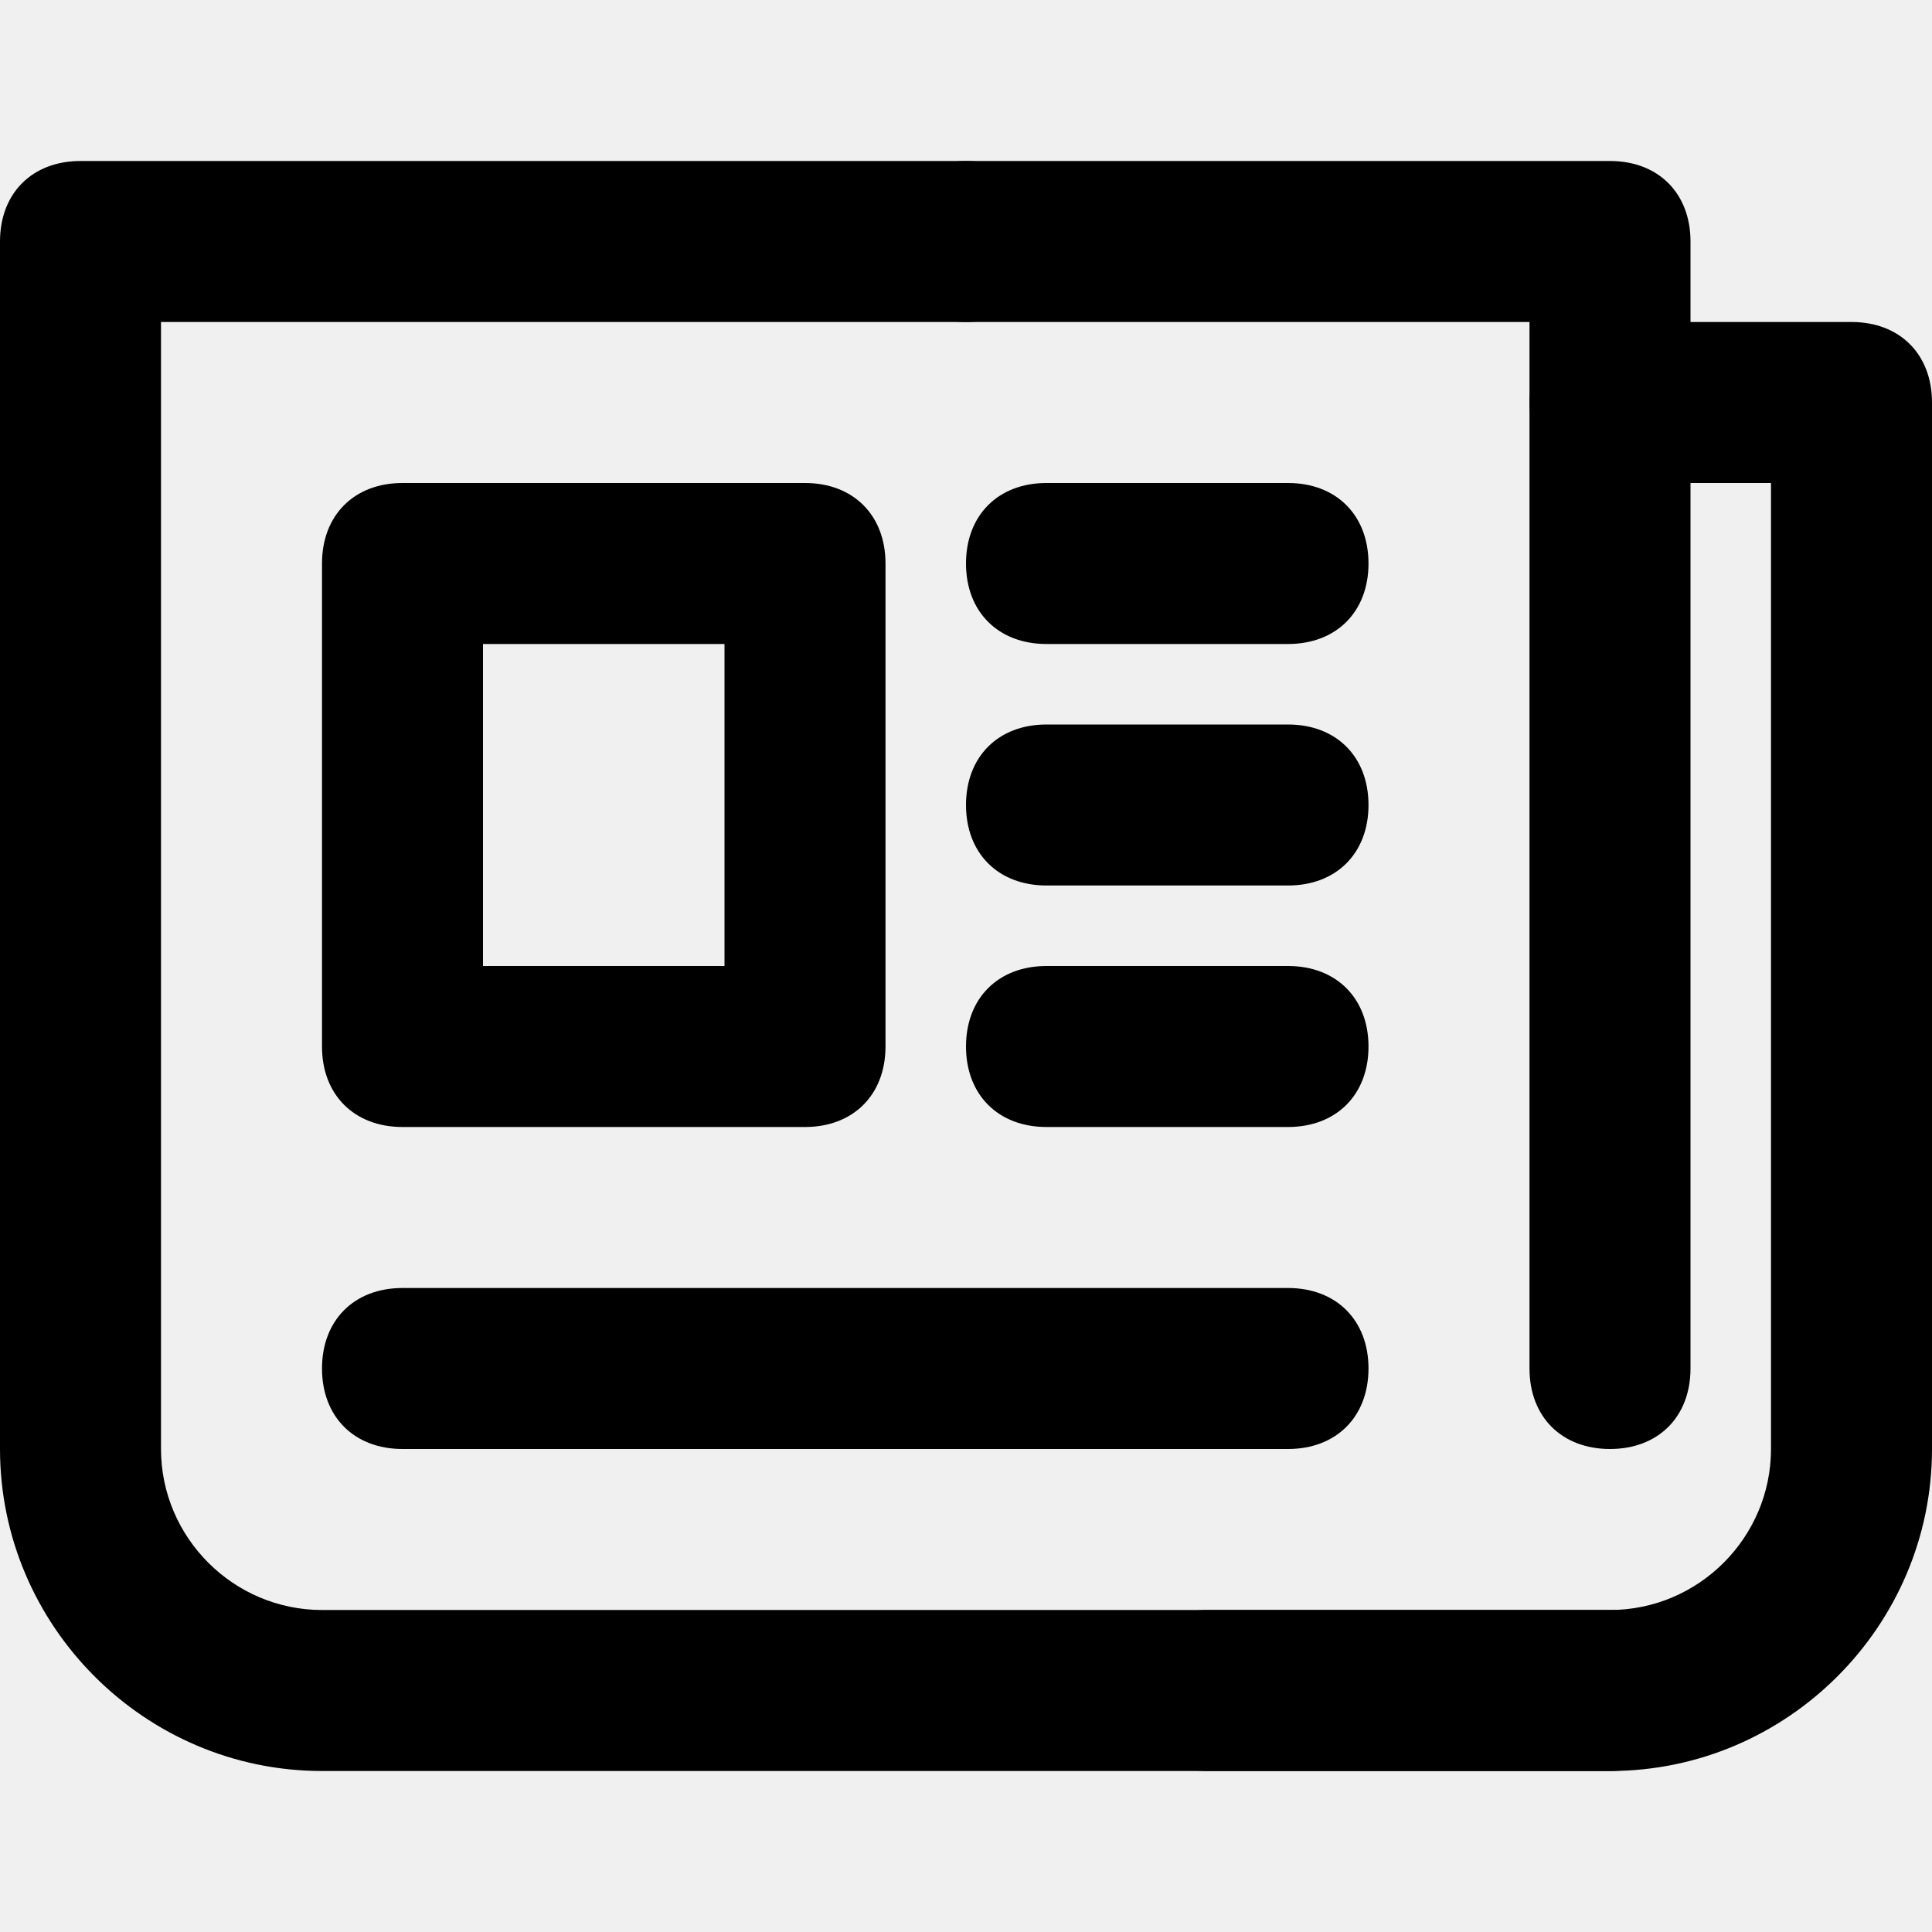
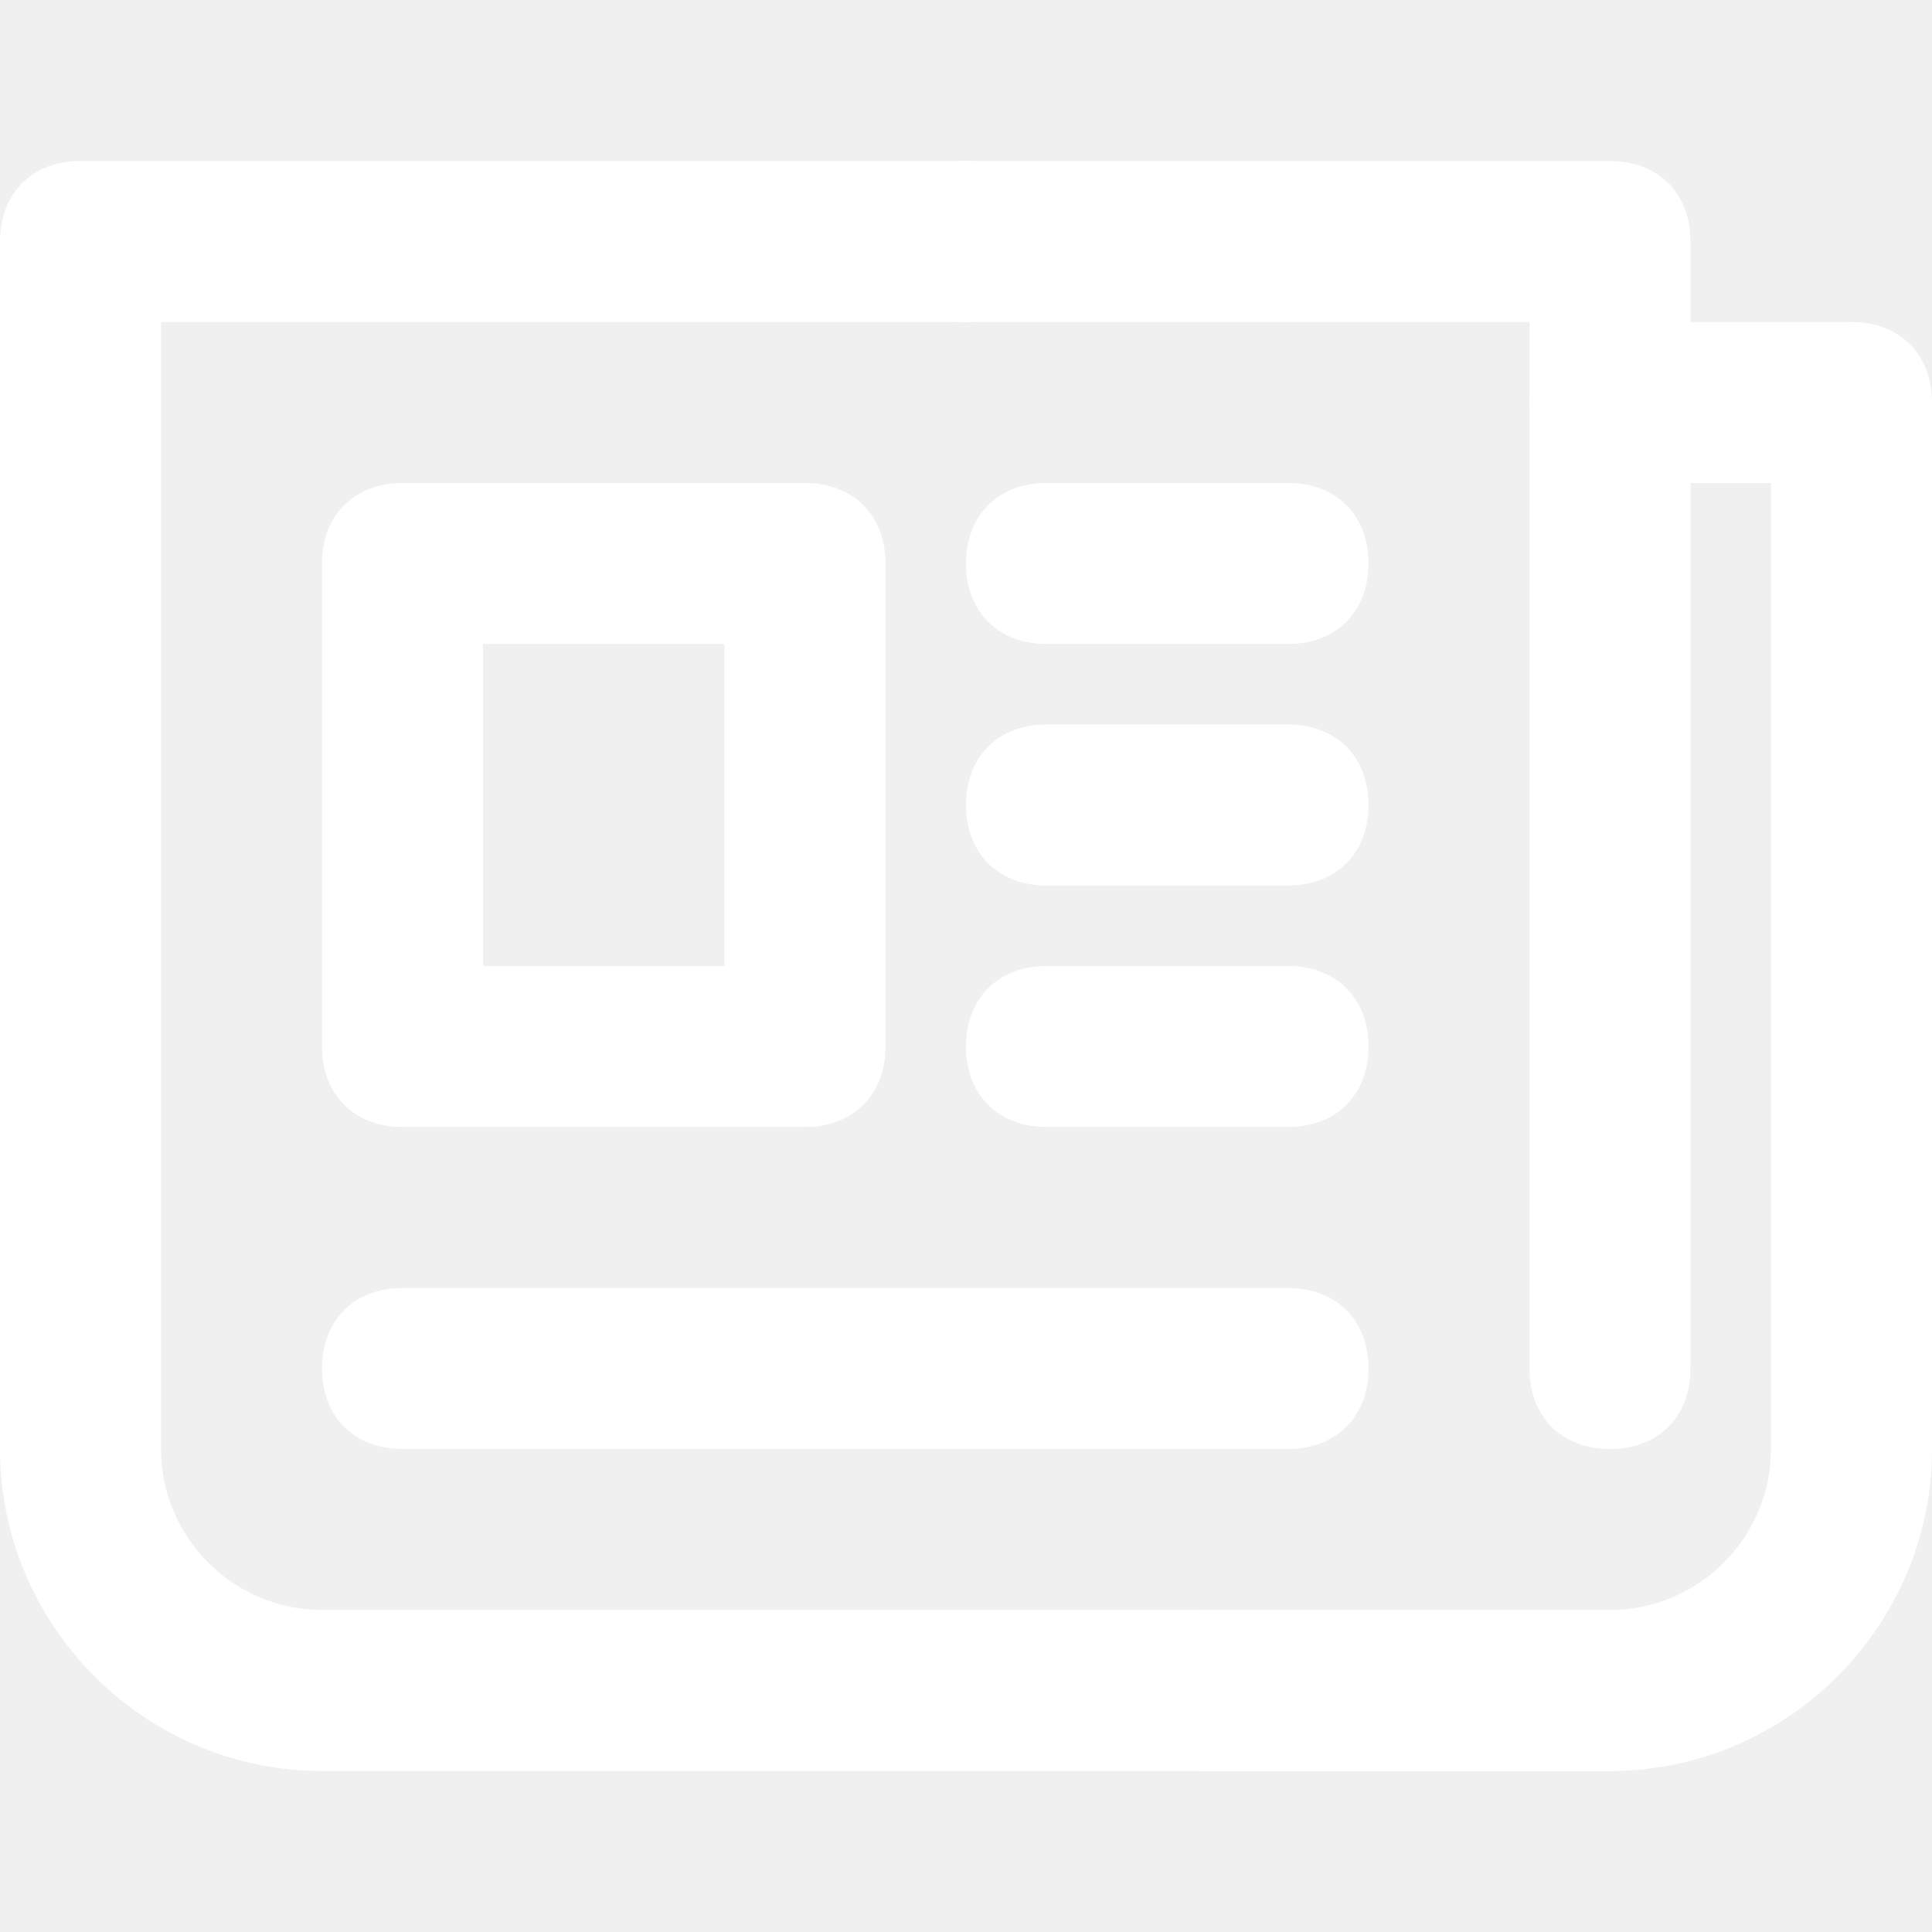
- <svg xmlns="http://www.w3.org/2000/svg" version="1.1" id="Layer_1" x="0px" y="0px" width="24px" height="24px" viewBox="0 0 24 24" enable-background="new 0 0 24 24" xml:space="preserve">
+ <svg xmlns="http://www.w3.org/2000/svg" version="1.1" id="Layer_1" x="0px" y="0px" viewBox="0 0 24 24" style="enable-background:new 0 0 24 24;" xml:space="preserve">
+   <style type="text/css">
+ 	.st0{fill:#FFFFFF;}
+ </style>
  <g>
    <g>
      <g>
-         <path d="M20,22H4c-2.2,0-4-1.8-4-4V3c0-0.6,0.4-1,1-1h19c0.6,0,1,0.4,1,1v14c0,0.6-0.4,1-1,1s-1-0.4-1-1V4H2v14c0,1.1,0.9,2,2,2     h16c0.6,0,1,0.4,1,1S20.6,22,20,22z" />
+         <path class="st0" d="M20,22H4c-2.2,0-4-1.8-4-4V3c0-0.6,0.4-1,1-1h19c0.6,0,1,0.4,1,1v14c0,0.6-0.4,1-1,1s-1-0.4-1-1V4H2v14     c0,1.1,0.9,2,2,2h16c0.6,0,1,0.4,1,1S20.6,22,20,22z" />
      </g>
    </g>
    <g>
      <g>
-         <path d="M12,4c-0.6,0-1-0.4-1-1s0.4-1,1-1h0c0.6,0,1,0.4,1,1S12.6,4,12,4z" />
+         <path class="st0" d="M12,4c-0.6,0-1-0.4-1-1s0.4-1,1-1l0,0c0.6,0,1,0.4,1,1S12.6,4,12,4z" />
      </g>
    </g>
    <g>
      <g>
-         <path d="M20,22h-5c-0.6,0-1-0.4-1-1s0.4-1,1-1h5c1.1,0,2-0.9,2-2V6h-2c-0.6,0-1-0.4-1-1s0.4-1,1-1h3c0.6,0,1,0.4,1,1v13     C24,20.2,22.2,22,20,22z" />
+         <path class="st0" d="M20,22h-5c-0.6,0-1-0.4-1-1s0.4-1,1-1h5c1.1,0,2-0.9,2-2V6h-2c-0.6,0-1-0.4-1-1s0.4-1,1-1h3c0.6,0,1,0.4,1,1     v13C24,20.2,22.2,22,20,22z" />
      </g>
    </g>
    <g>
      <g>
-         <path d="M10,14H5c-0.6,0-1-0.4-1-1V7c0-0.6,0.4-1,1-1h5c0.6,0,1,0.4,1,1v6C11,13.6,10.6,14,10,14z M6,12h3V8H6V12z" />
+         <path class="st0" d="M10,14H5c-0.6,0-1-0.4-1-1V7c0-0.6,0.4-1,1-1h5c0.6,0,1,0.4,1,1v6C11,13.6,10.6,14,10,14z M6,12h3V8H6V12z" />
      </g>
    </g>
    <g>
      <g>
-         <path d="M16,8h-3c-0.6,0-1-0.4-1-1s0.4-1,1-1h3c0.6,0,1,0.4,1,1S16.6,8,16,8z" />
+         <path class="st0" d="M16,8h-3c-0.6,0-1-0.4-1-1s0.4-1,1-1h3c0.6,0,1,0.4,1,1S16.6,8,16,8z" />
      </g>
    </g>
    <g>
      <g>
-         <path d="M16,11h-3c-0.6,0-1-0.4-1-1s0.4-1,1-1h3c0.6,0,1,0.4,1,1S16.6,11,16,11z" />
+         <path class="st0" d="M16,11h-3c-0.6,0-1-0.4-1-1s0.4-1,1-1h3c0.6,0,1,0.4,1,1S16.6,11,16,11z" />
      </g>
    </g>
    <g>
      <g>
-         <path d="M16,14h-3c-0.6,0-1-0.4-1-1s0.4-1,1-1h3c0.6,0,1,0.4,1,1S16.6,14,16,14z" />
+         <path class="st0" d="M16,14h-3c-0.6,0-1-0.4-1-1s0.4-1,1-1h3c0.6,0,1,0.4,1,1S16.6,14,16,14z" />
      </g>
    </g>
    <g>
      <g>
-         <path d="M16,18H5c-0.6,0-1-0.4-1-1s0.4-1,1-1h11c0.6,0,1,0.4,1,1S16.6,18,16,18z" />
+         <path class="st0" d="M16,18H5c-0.6,0-1-0.4-1-1s0.4-1,1-1h11c0.6,0,1,0.4,1,1S16.6,18,16,18z" />
      </g>
    </g>
  </g>
</svg>
